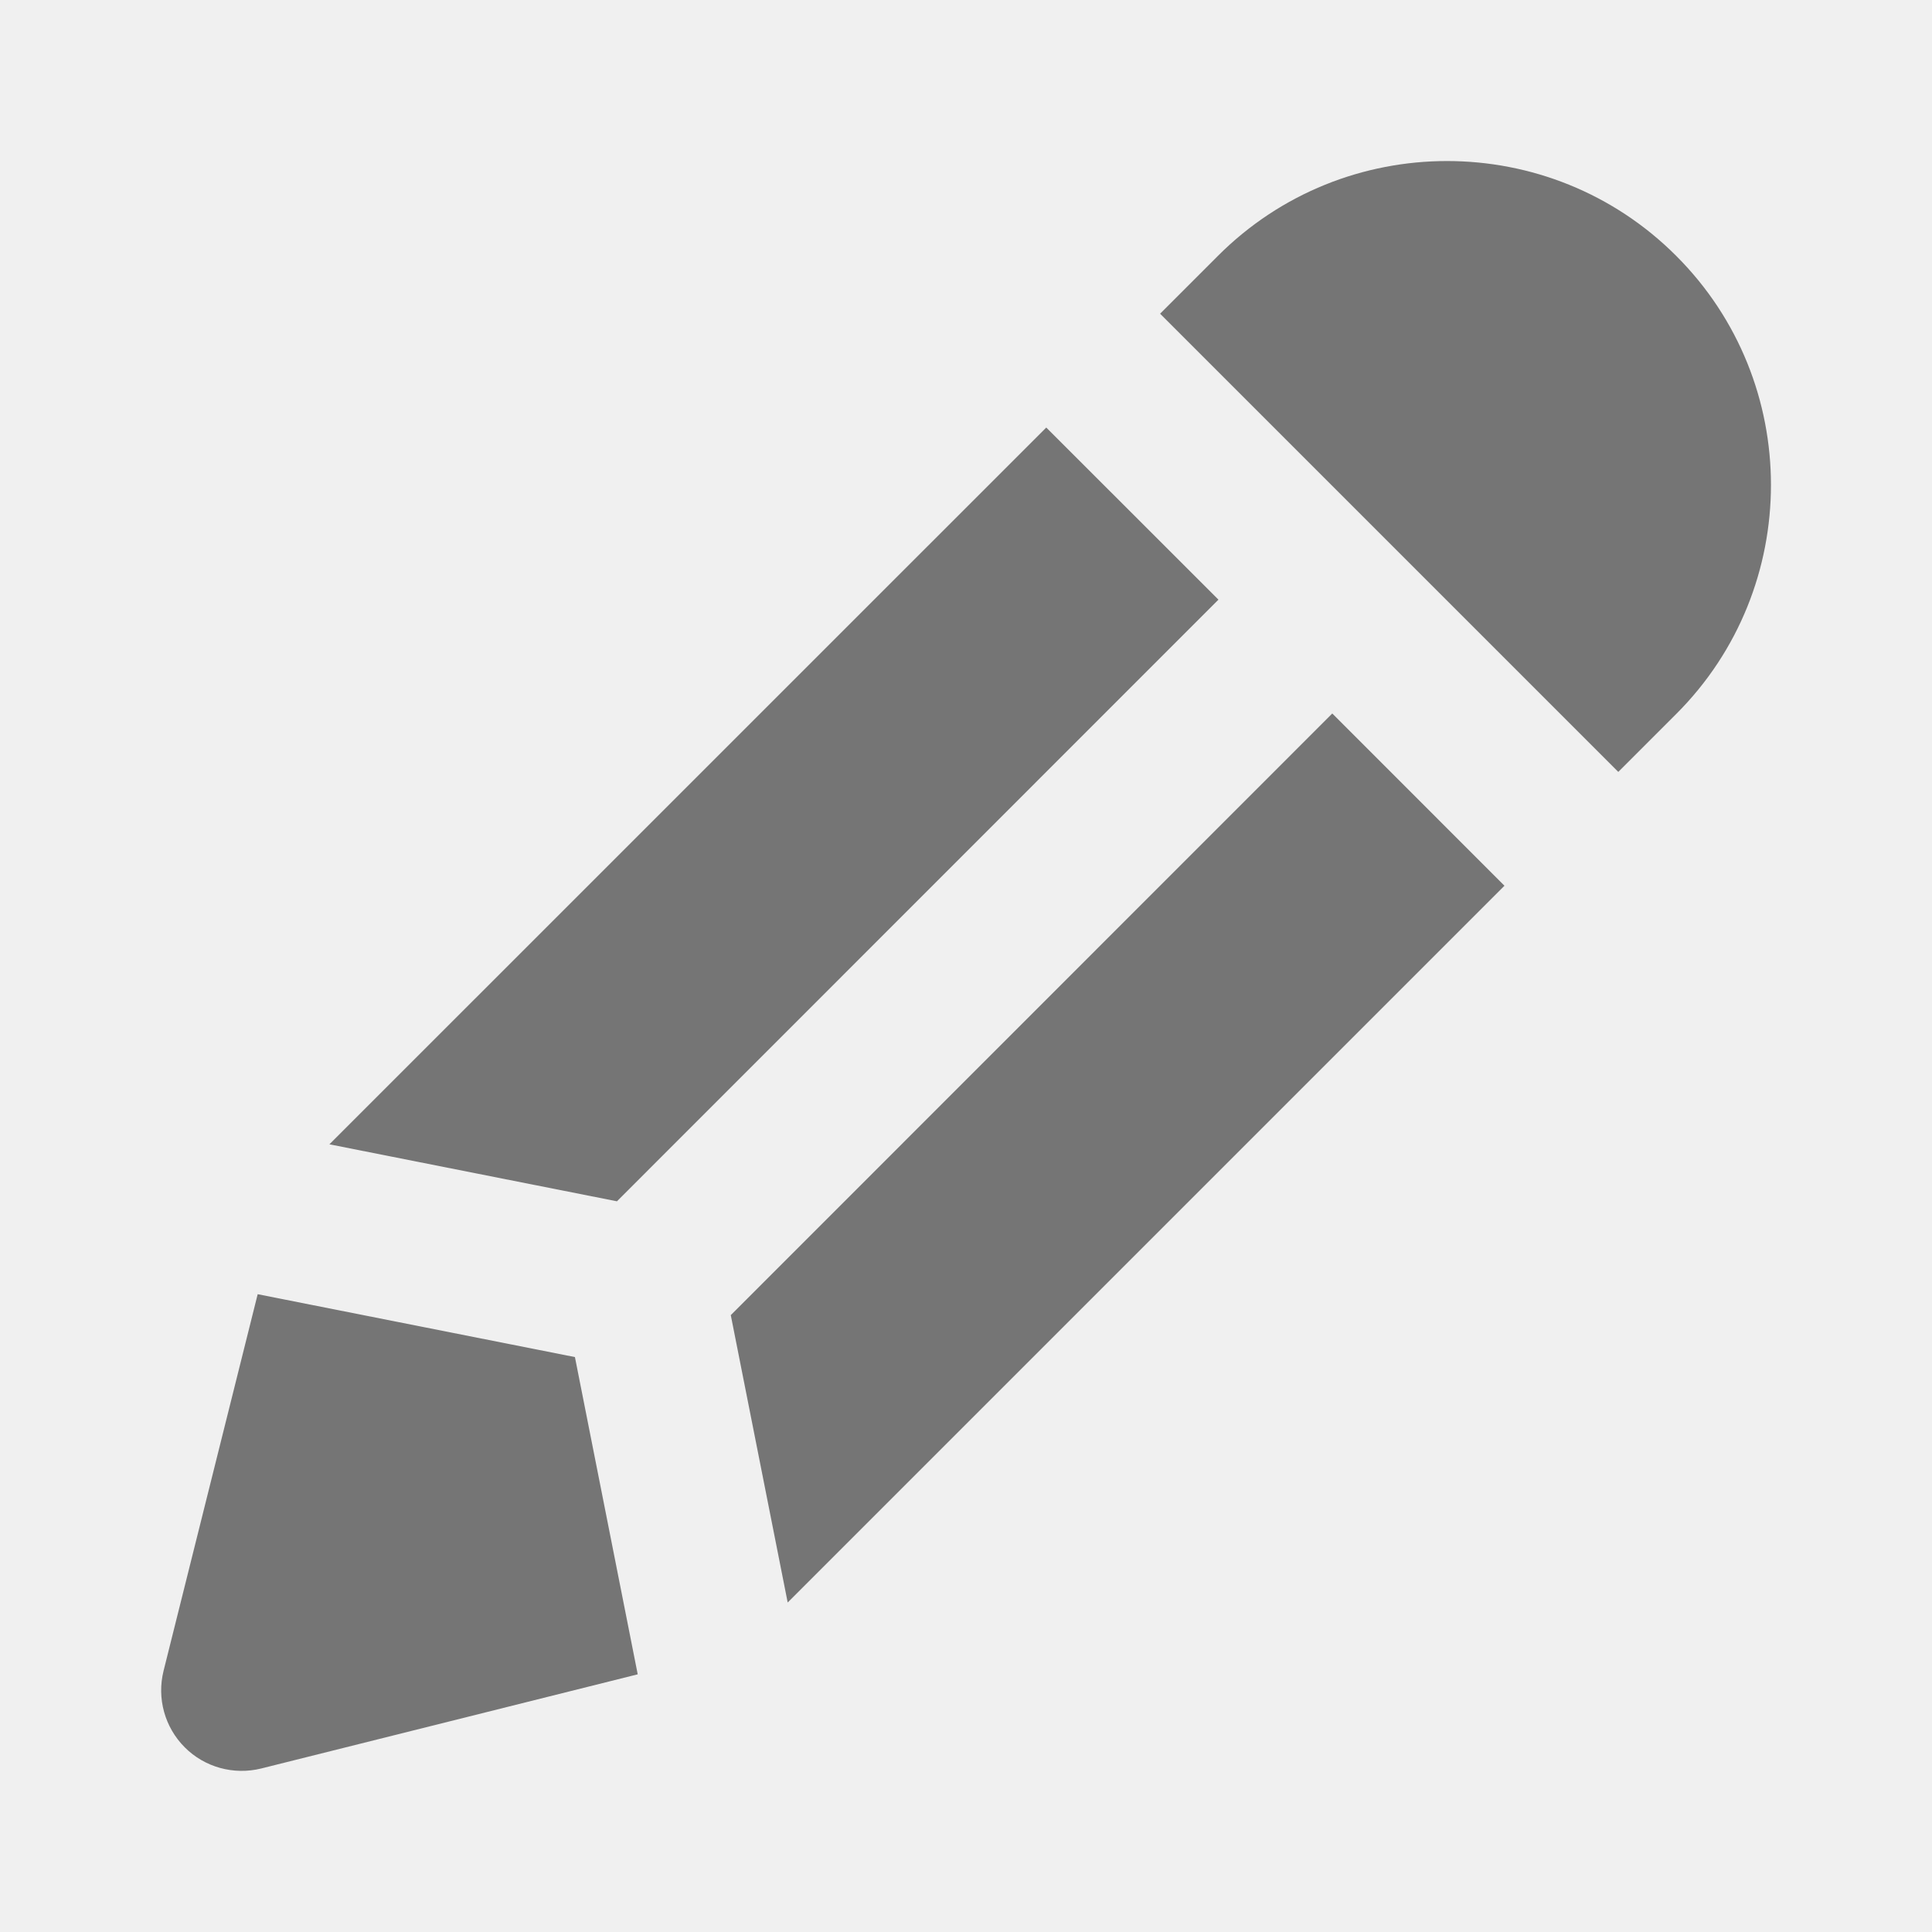
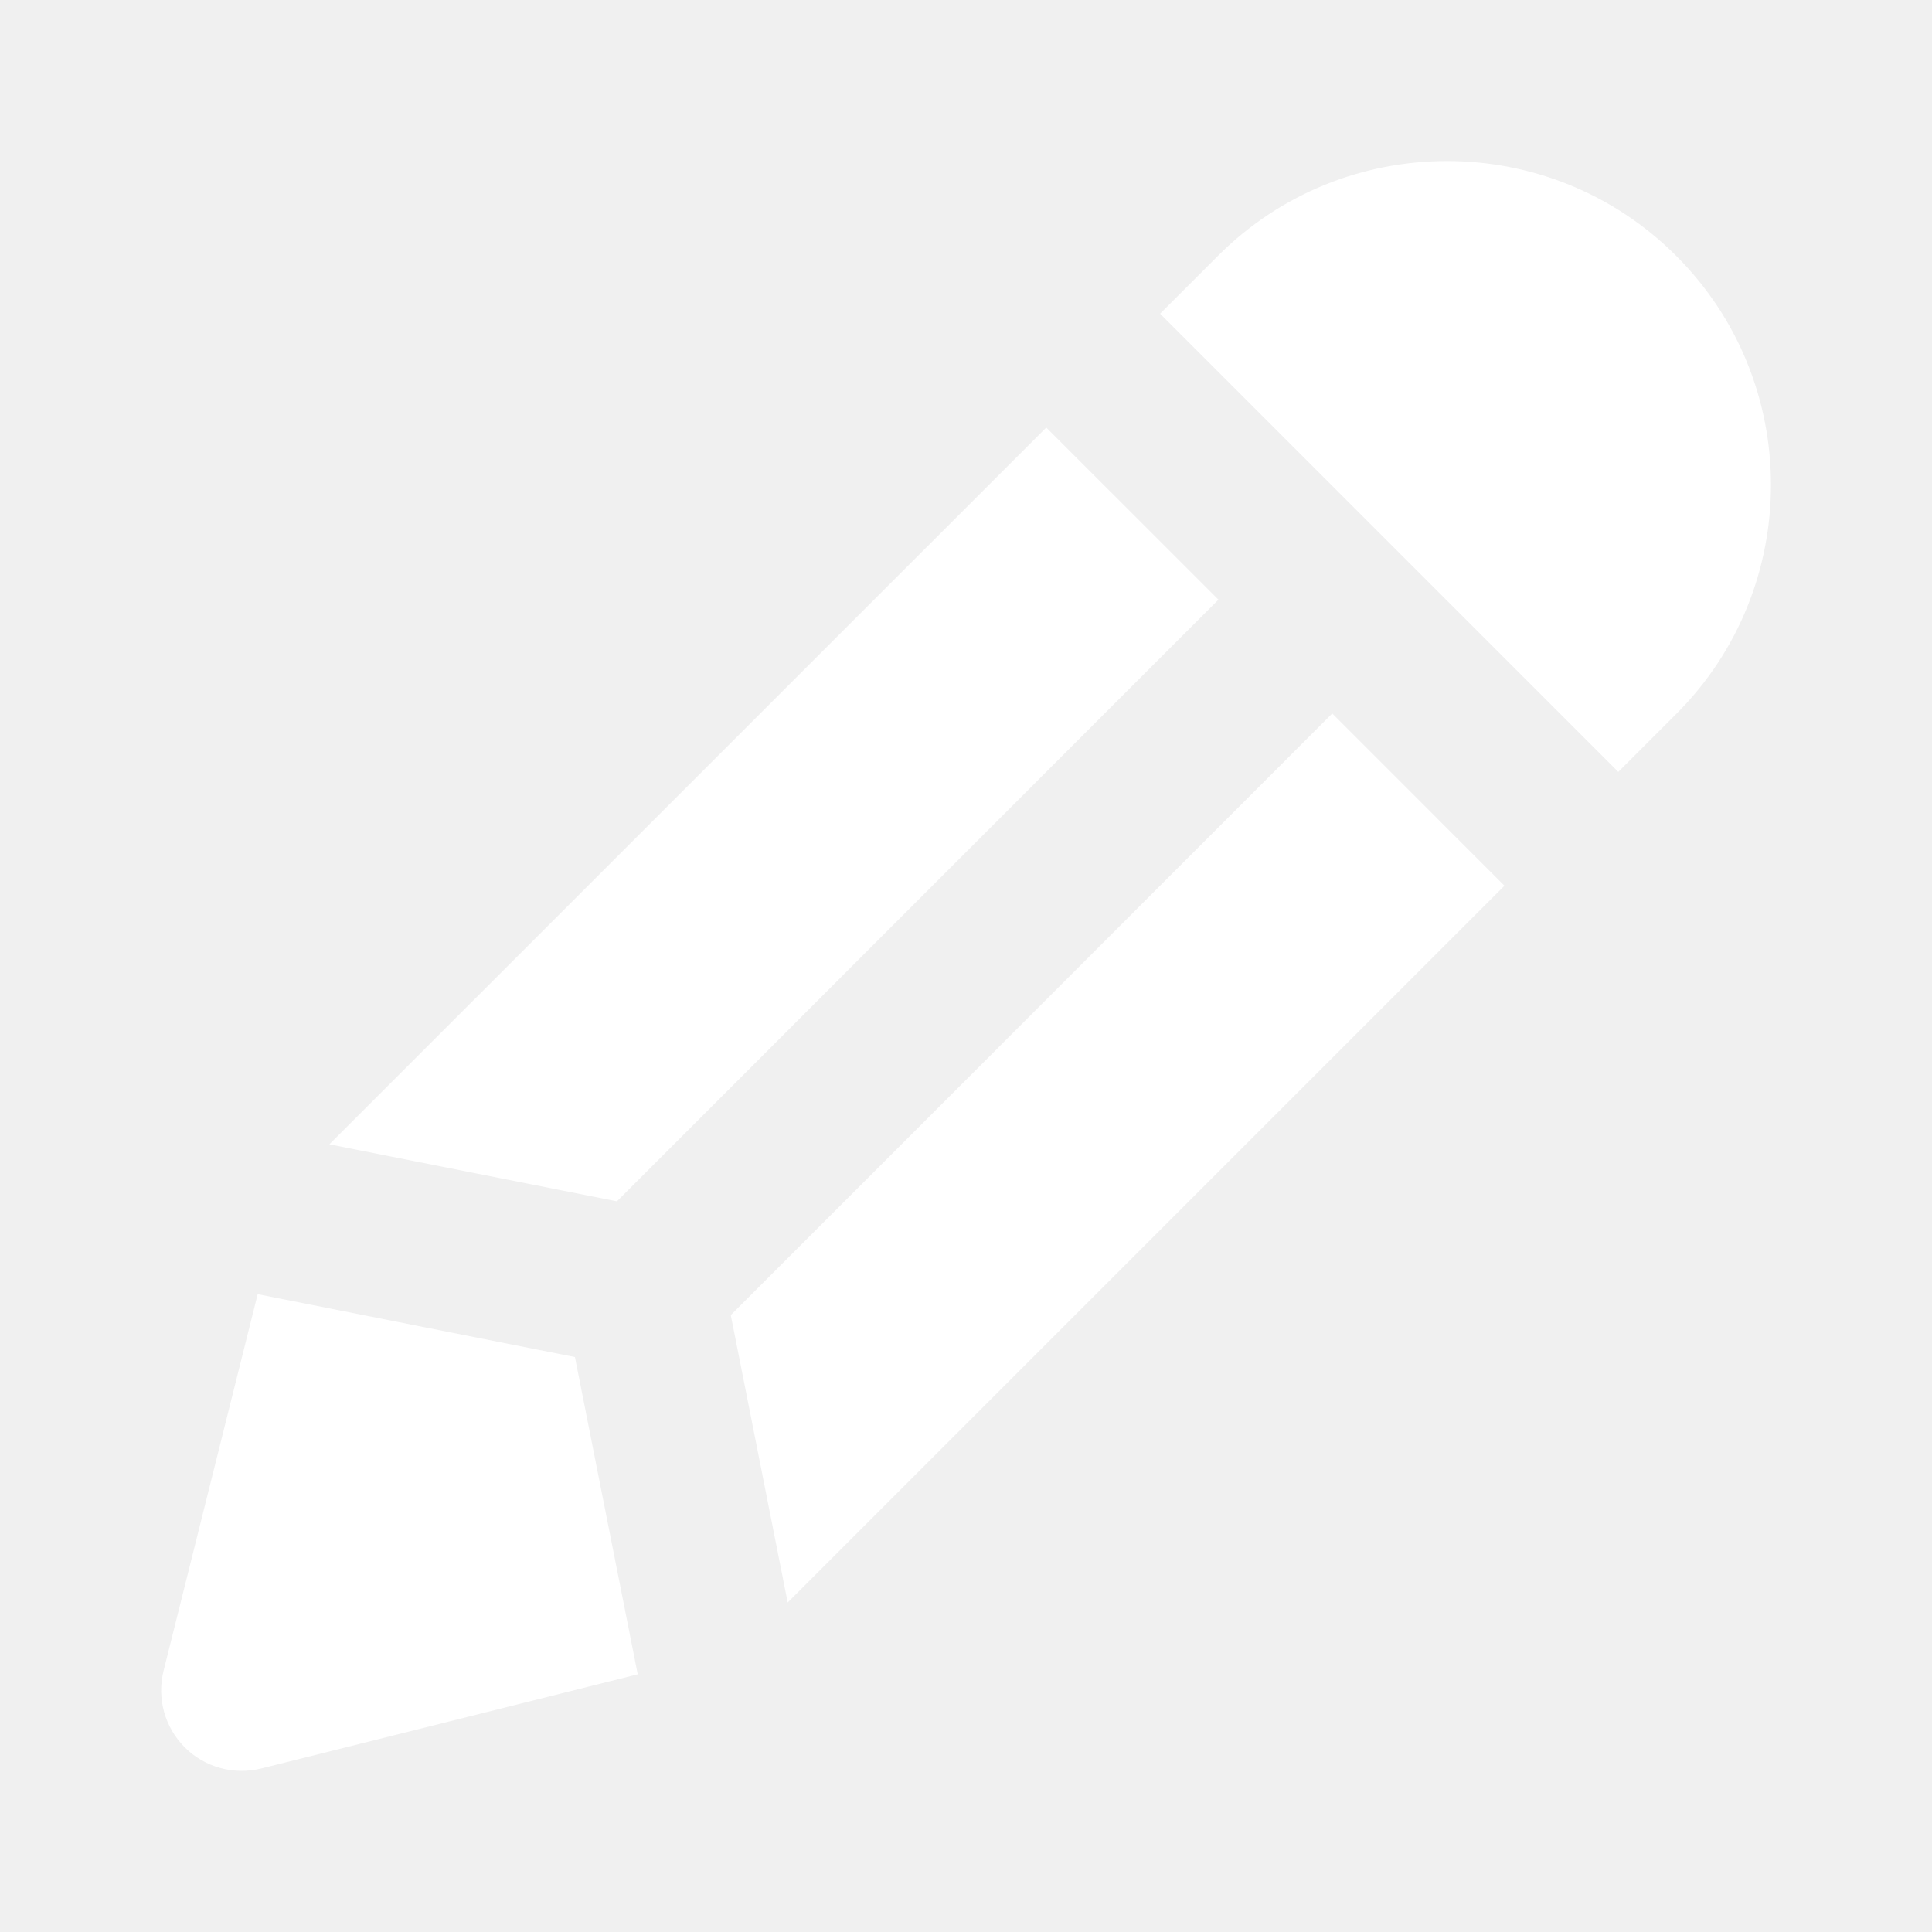
<svg xmlns="http://www.w3.org/2000/svg" version="1.1" x="0px" y="0px" width="24px" height="24px" viewBox="0 0 24 24" enable-background="new 0 0 24 24" xml:space="preserve">
  <g id="Frames-24px">
    <rect fill="none" width="24" height="24" />
  </g>
  <g id="Solid">
    <g>
-       <path fill="#757575" d="M20.103,9.589l0.719-0.719c1.57-1.568,1.57-4.124,0-5.692c-1.569-1.57-4.124-1.57-5.692,0l-0.719,0.719    L20.103,9.589z" />
-       <polygon fill="#757575" points="12.997,5.311 4.092,14.215 7.664,14.923 15.136,7.449   " />
-       <path fill="#757575" d="M2.295,21.706c0.247,0.248,0.608,0.347,0.949,0.263l4.678-1.17l-0.78-3.941l-3.941-0.781l-1.169,4.678    C1.947,21.097,2.046,21.457,2.295,21.706z" />
-       <polygon fill="#757575" points="16.55,8.863 9.078,16.337 9.785,19.907 18.689,11.003   " />
+       <path fill="#FFFFFF" d="M20.103,9.589l0.719-0.719c1.57-1.568,1.57-4.124,0-5.692c-1.569-1.57-4.124-1.57-5.692,0l-0.719,0.719    L20.103,9.589z" />
+       <polygon fill="#FFFFFF" points="12.997,5.311 4.092,14.215 7.664,14.923 15.136,7.449   " />
+       <path fill="#FFFFFF" d="M2.295,21.706c0.247,0.248,0.608,0.347,0.949,0.263l4.678-1.17l-0.78-3.941l-3.941-0.781l-1.169,4.678    C1.947,21.097,2.046,21.457,2.295,21.706z" />
+       <polygon fill="#FFFFFF" points="16.55,8.863 9.078,16.337 9.785,19.907 18.689,11.003   " />
    </g>
  </g>
</svg>
